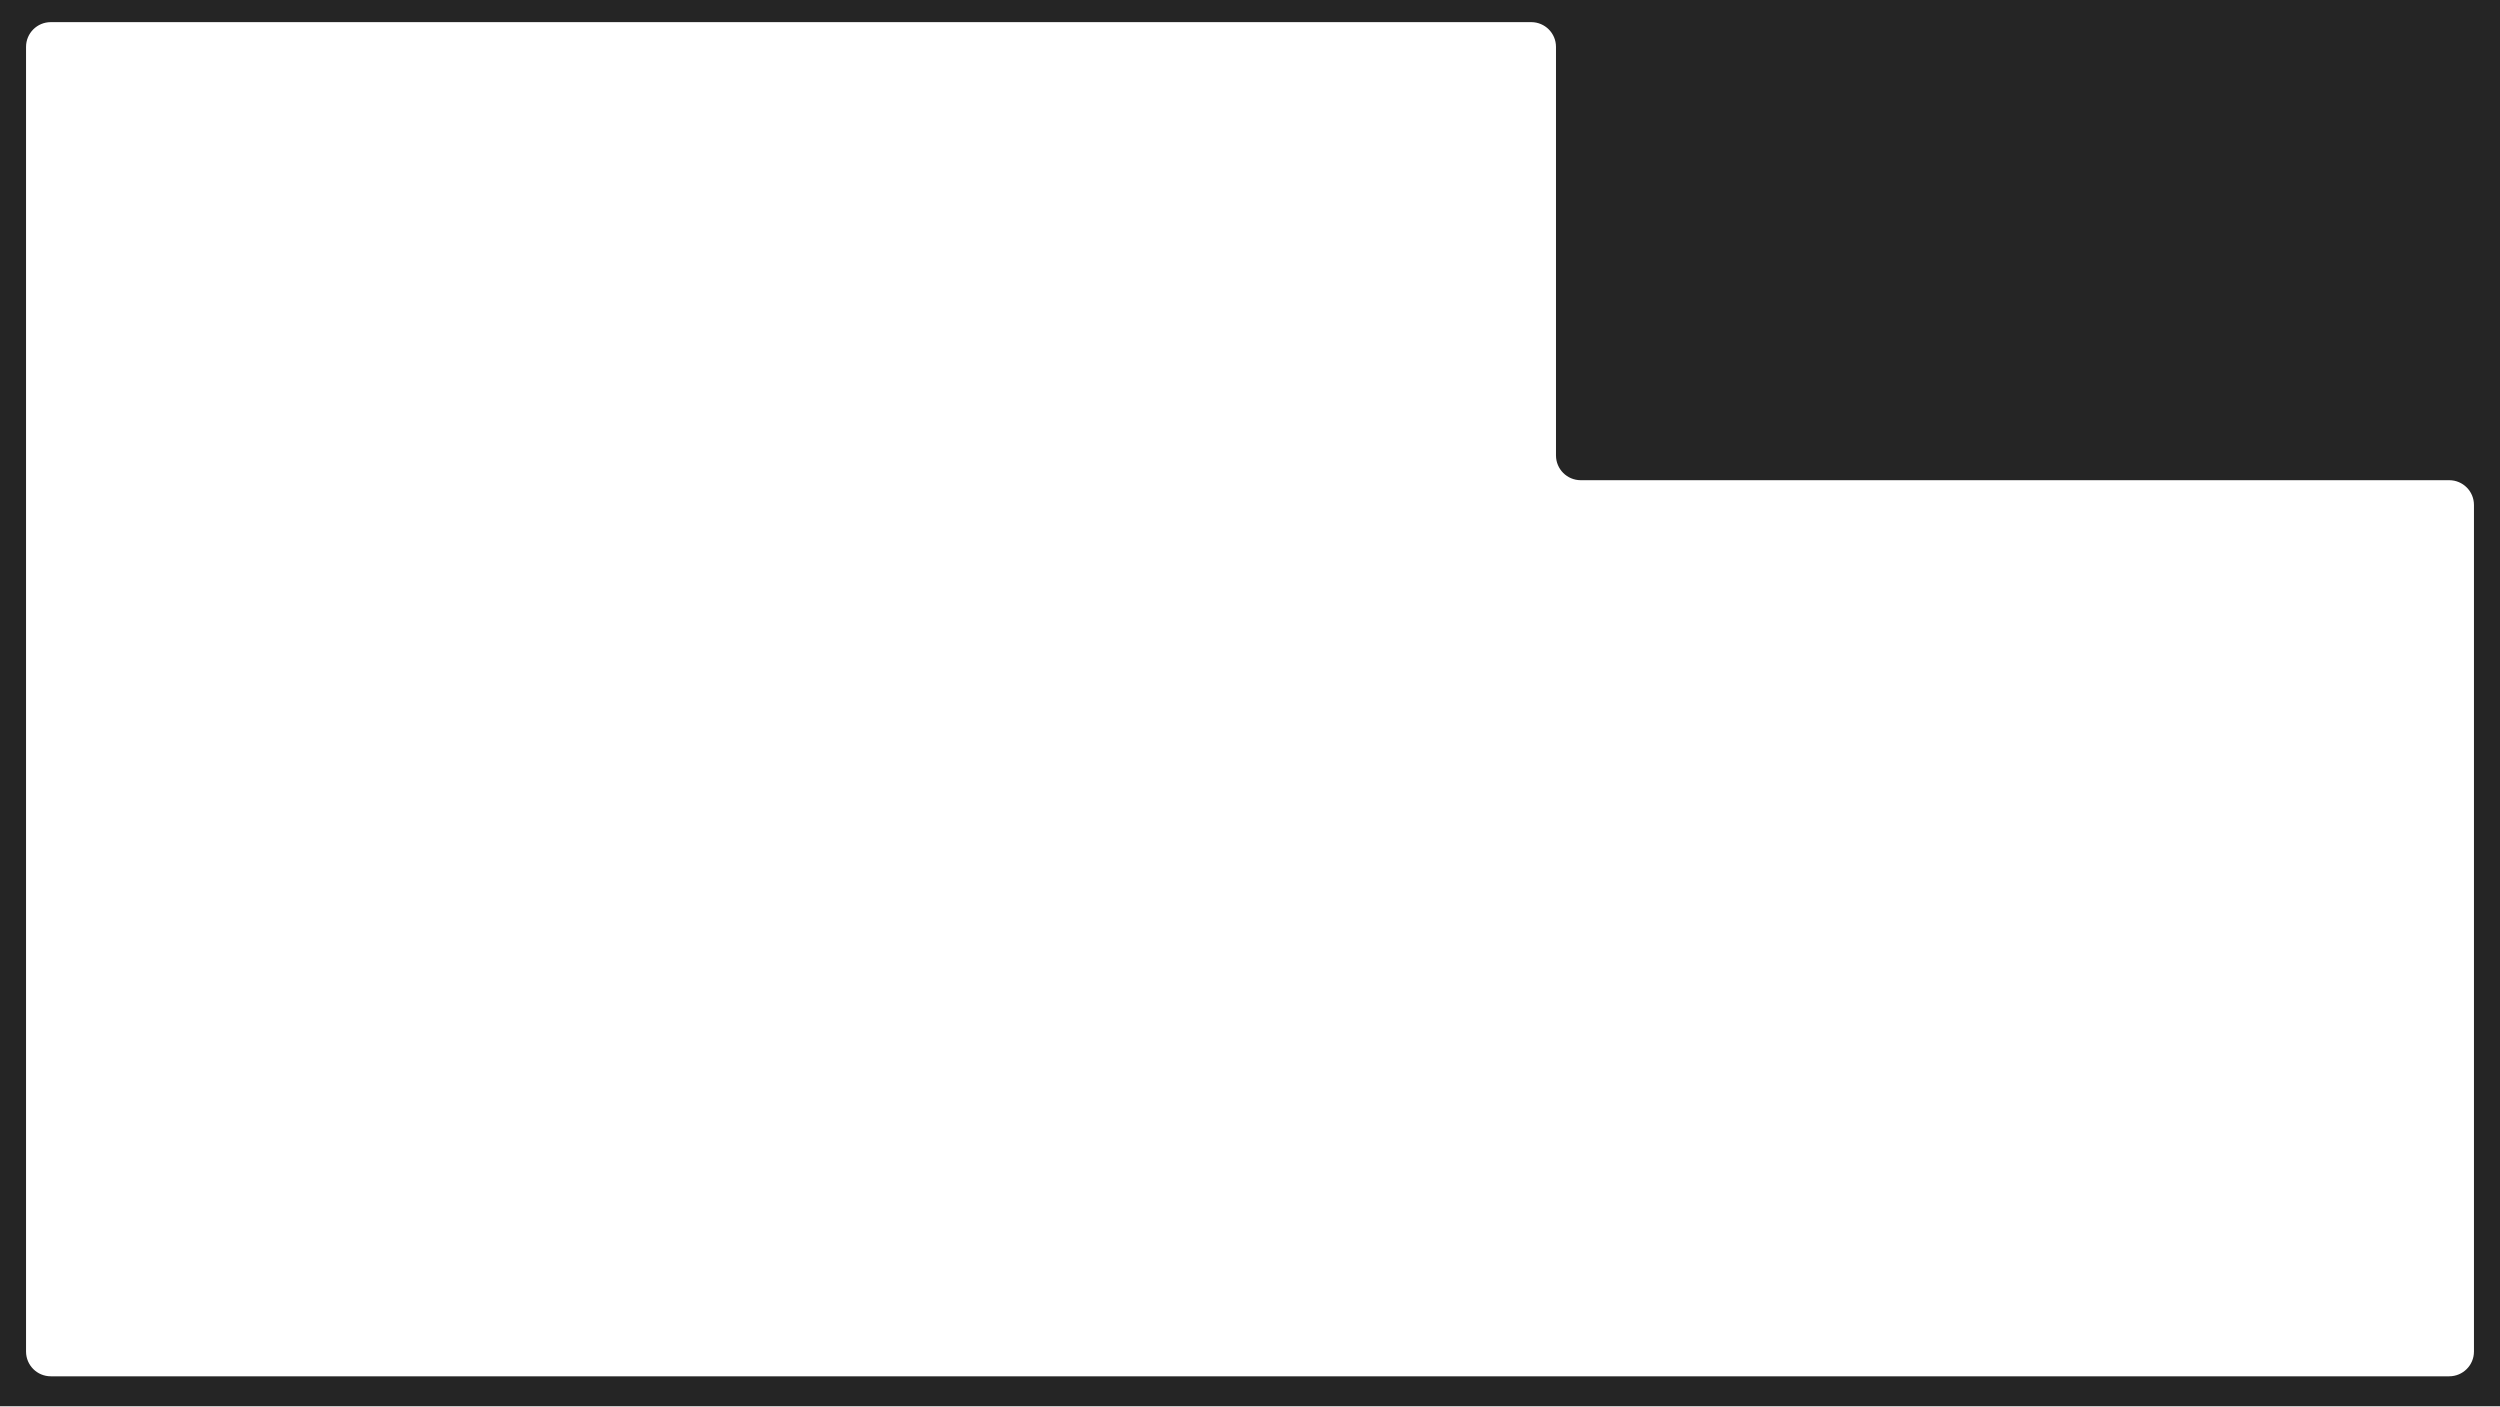
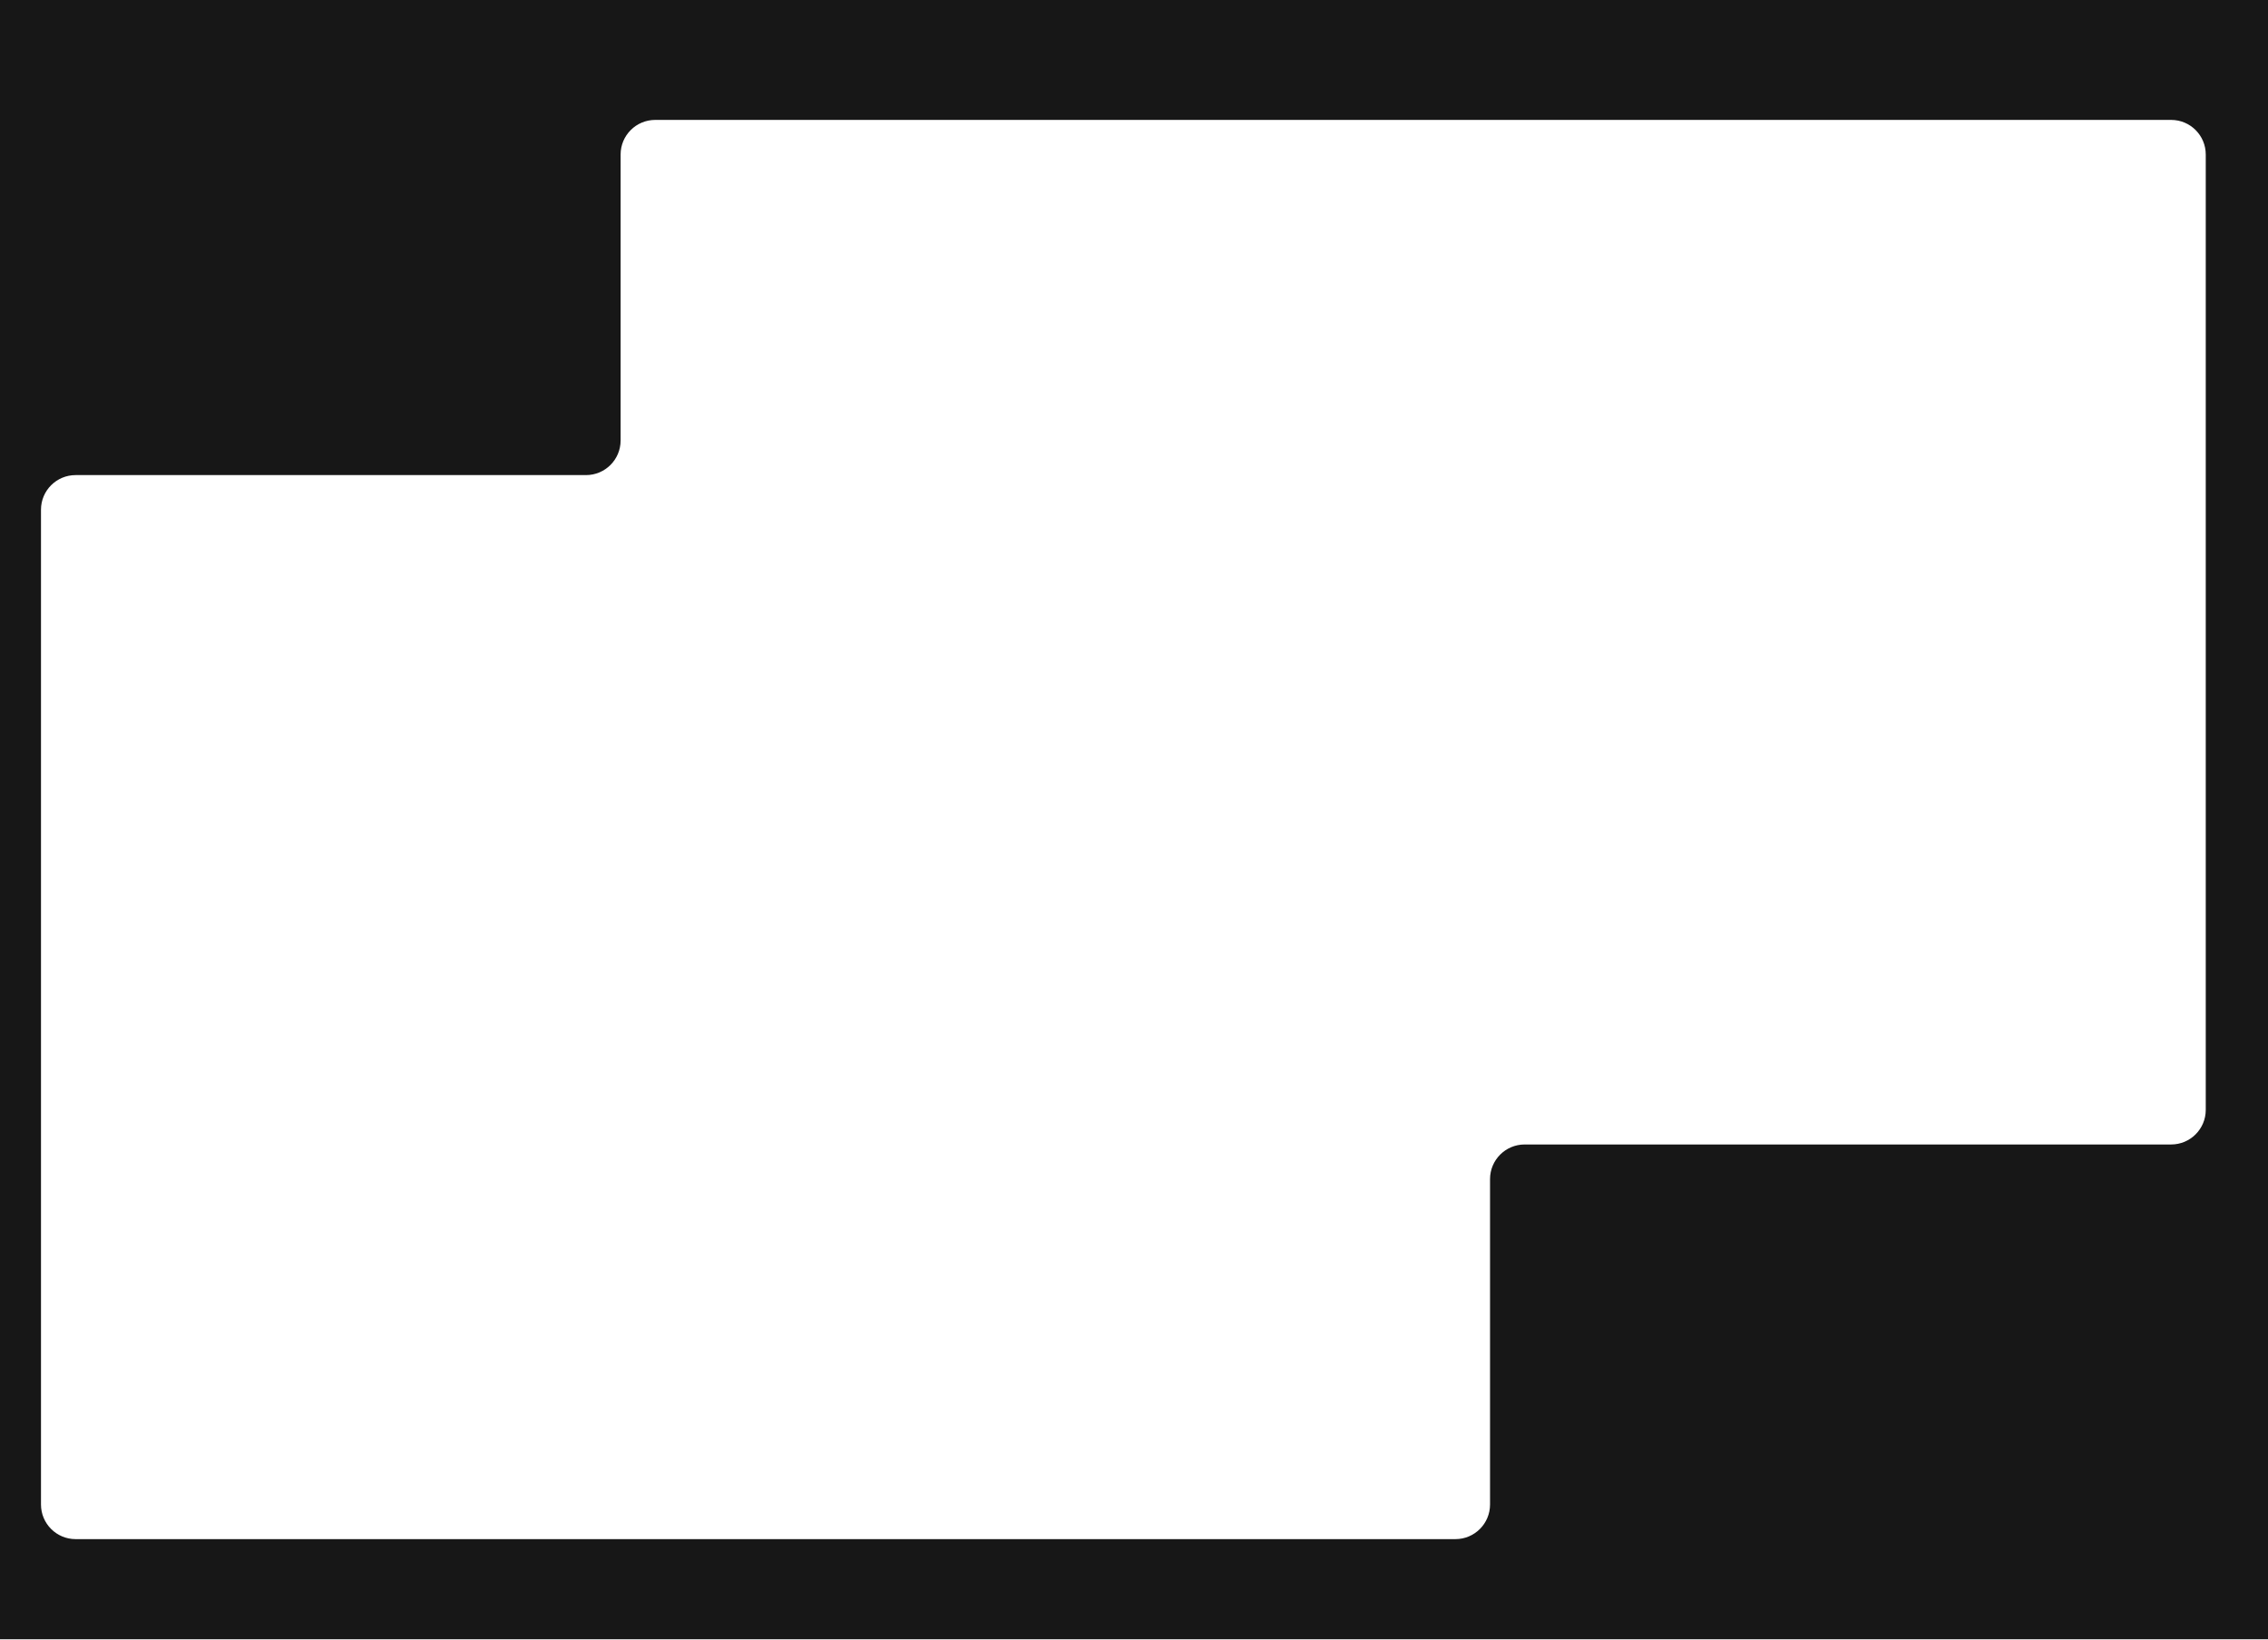
- <svg xmlns="http://www.w3.org/2000/svg" width="1920" height="1080" viewBox="0 0 1920 1080" fill="none">
-   <path fill-rule="evenodd" clip-rule="evenodd" d="M1920 0H0V1080H1920V0ZM1176 17C1186.49 17 1195 25.507 1195 36V349.793C1195 360.286 1203.51 368.793 1214 368.793H1881C1891.49 368.793 1900 377.3 1900 387.793V1038C1900 1048.49 1891.49 1057 1881 1057H39C28.507 1057 20 1048.49 20 1038V36C20 25.507 28.507 17 39 17H1176Z" fill="#252525" />
+ <svg xmlns="http://www.w3.org/2000/svg" width="1245" height="900" viewBox="0 0 1245 900" fill="none">
+   <path fill-rule="evenodd" clip-rule="evenodd" d="M1245 0H0V900H1245V0ZM1191.83 65.833C1202.33 65.833 1210.83 74.34 1210.83 84.833V609.333C1210.83 619.827 1202.33 628.333 1191.83 628.333H836.945C826.451 628.333 817.945 636.84 817.945 647.333V826C817.945 836.493 809.438 845 798.945 845H41.499C31.006 845 22.499 836.493 22.499 826V279.832C22.499 269.339 31.006 260.833 41.499 260.833H321.679C332.172 260.833 340.679 252.326 340.679 241.833V84.833C340.679 74.34 349.186 65.833 359.679 65.833H1191.83Z" fill="#171717" />
</svg>
